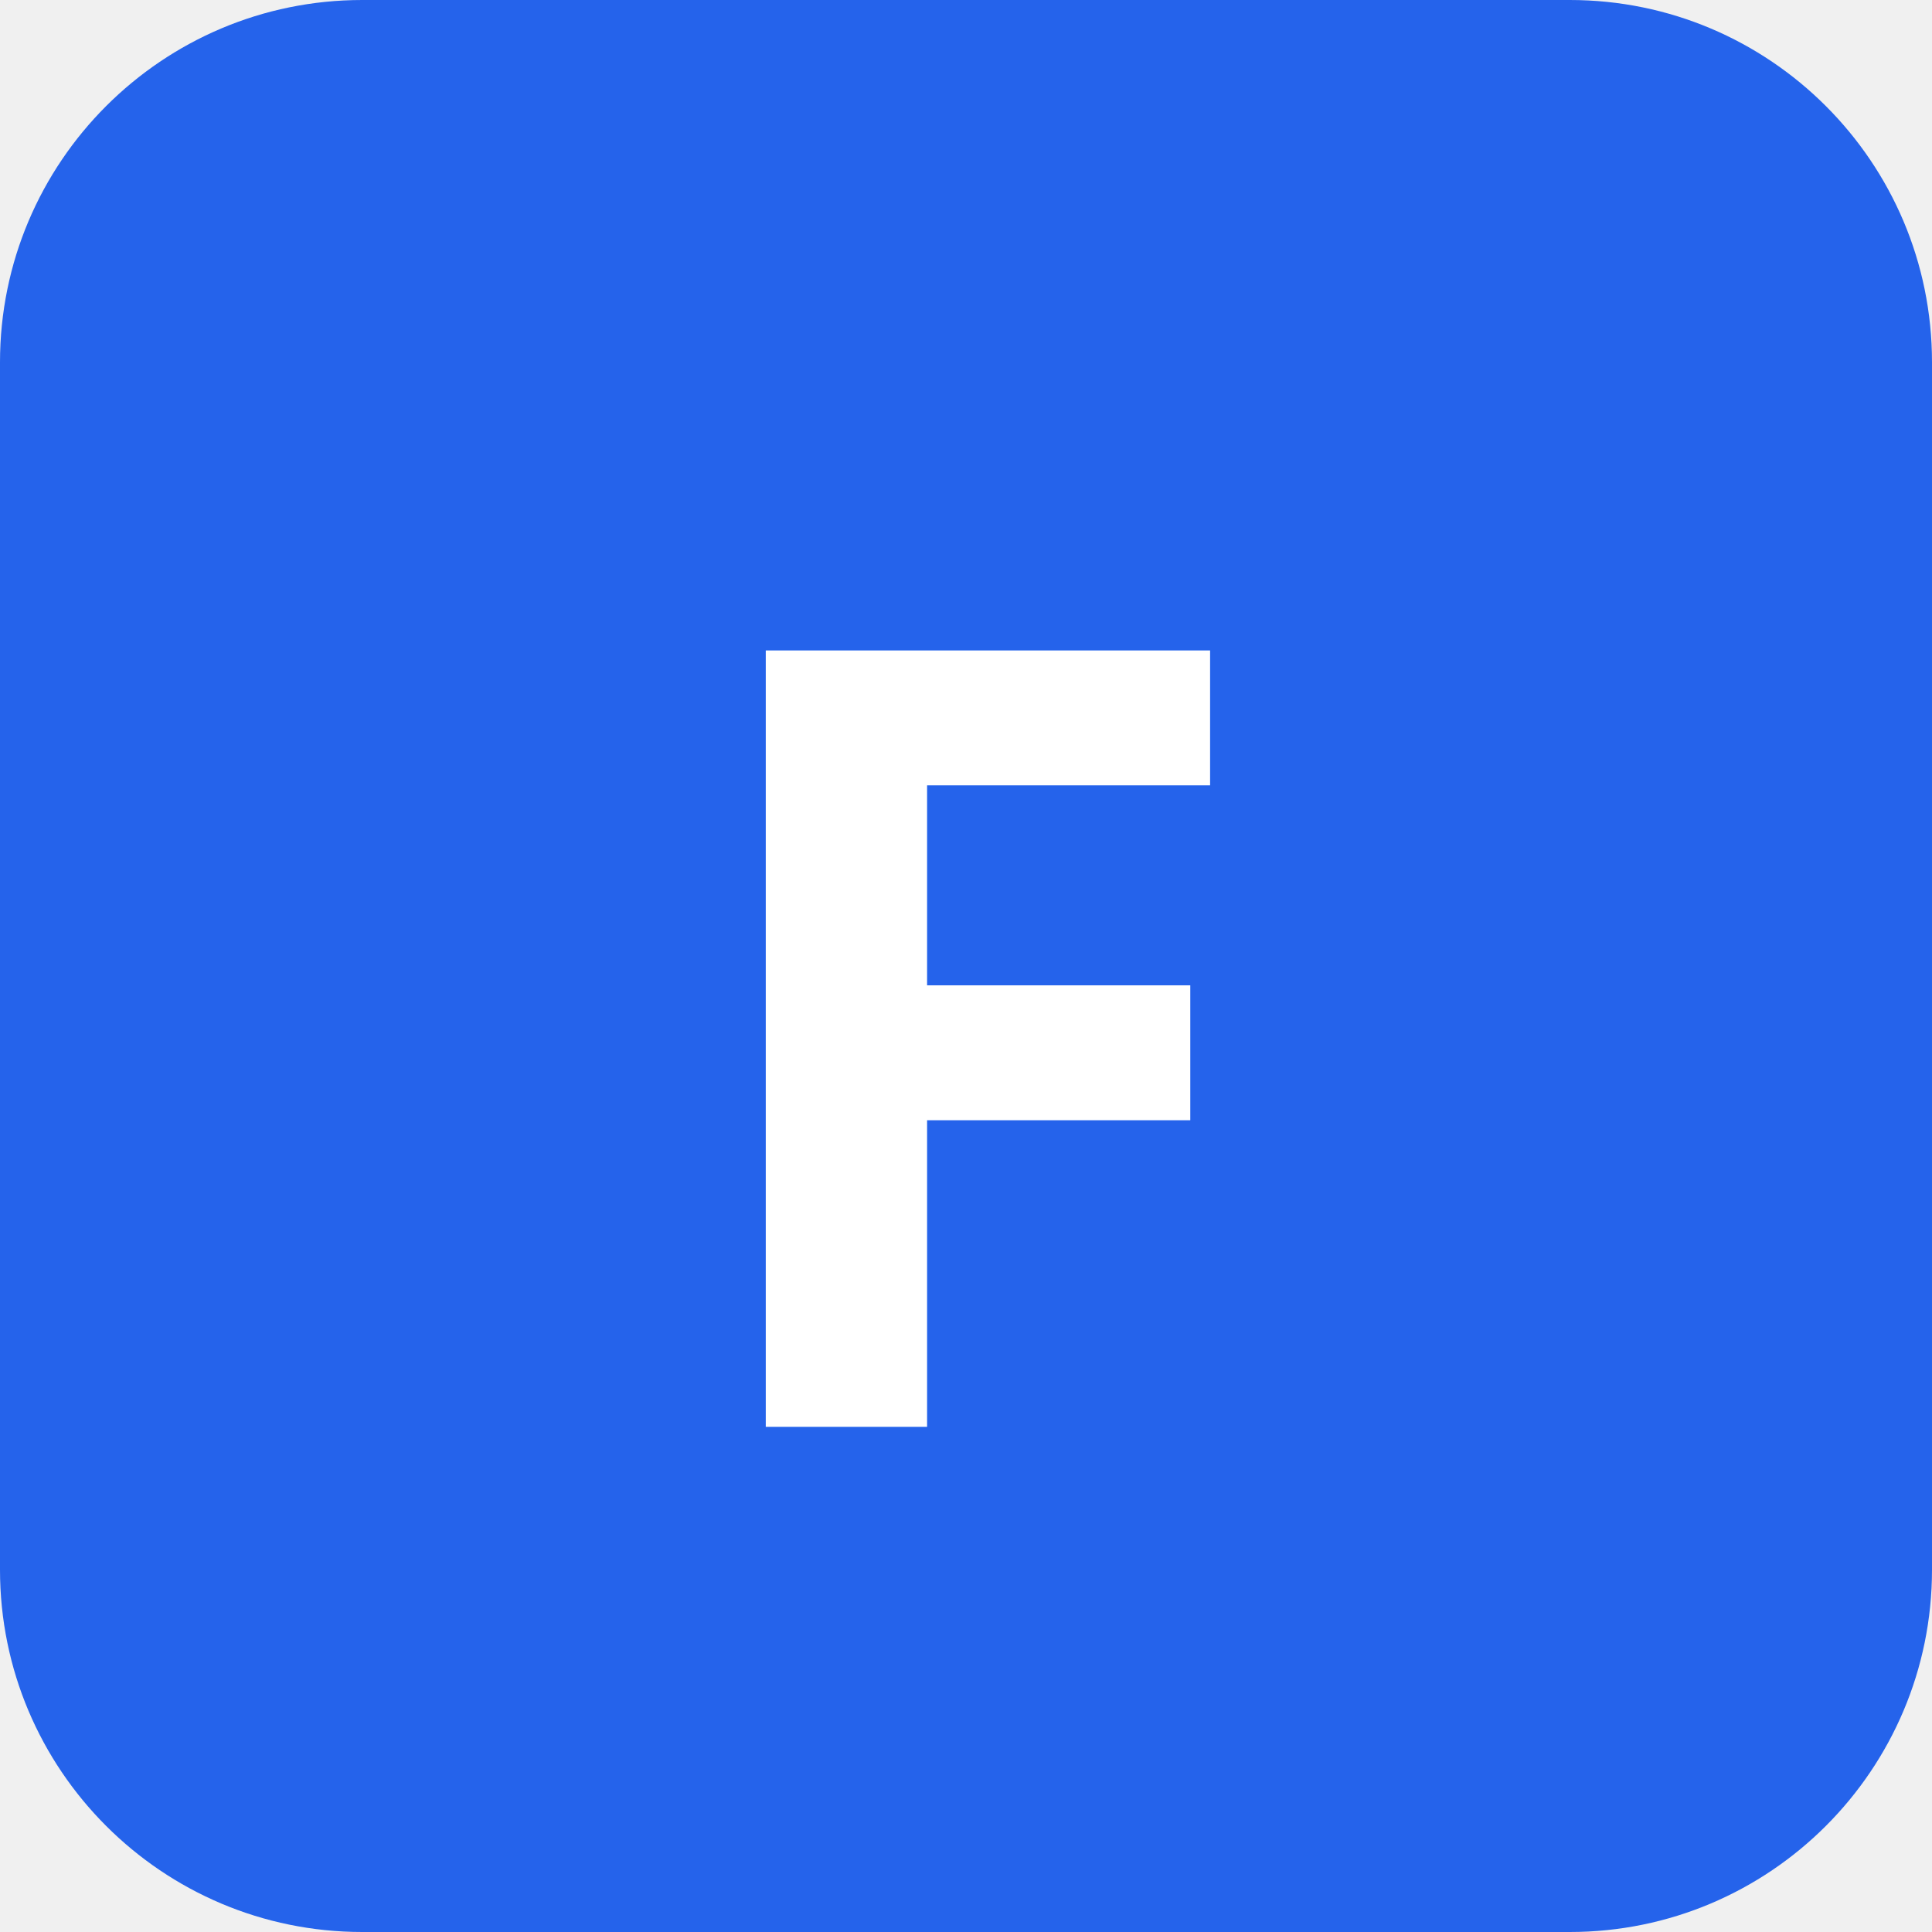
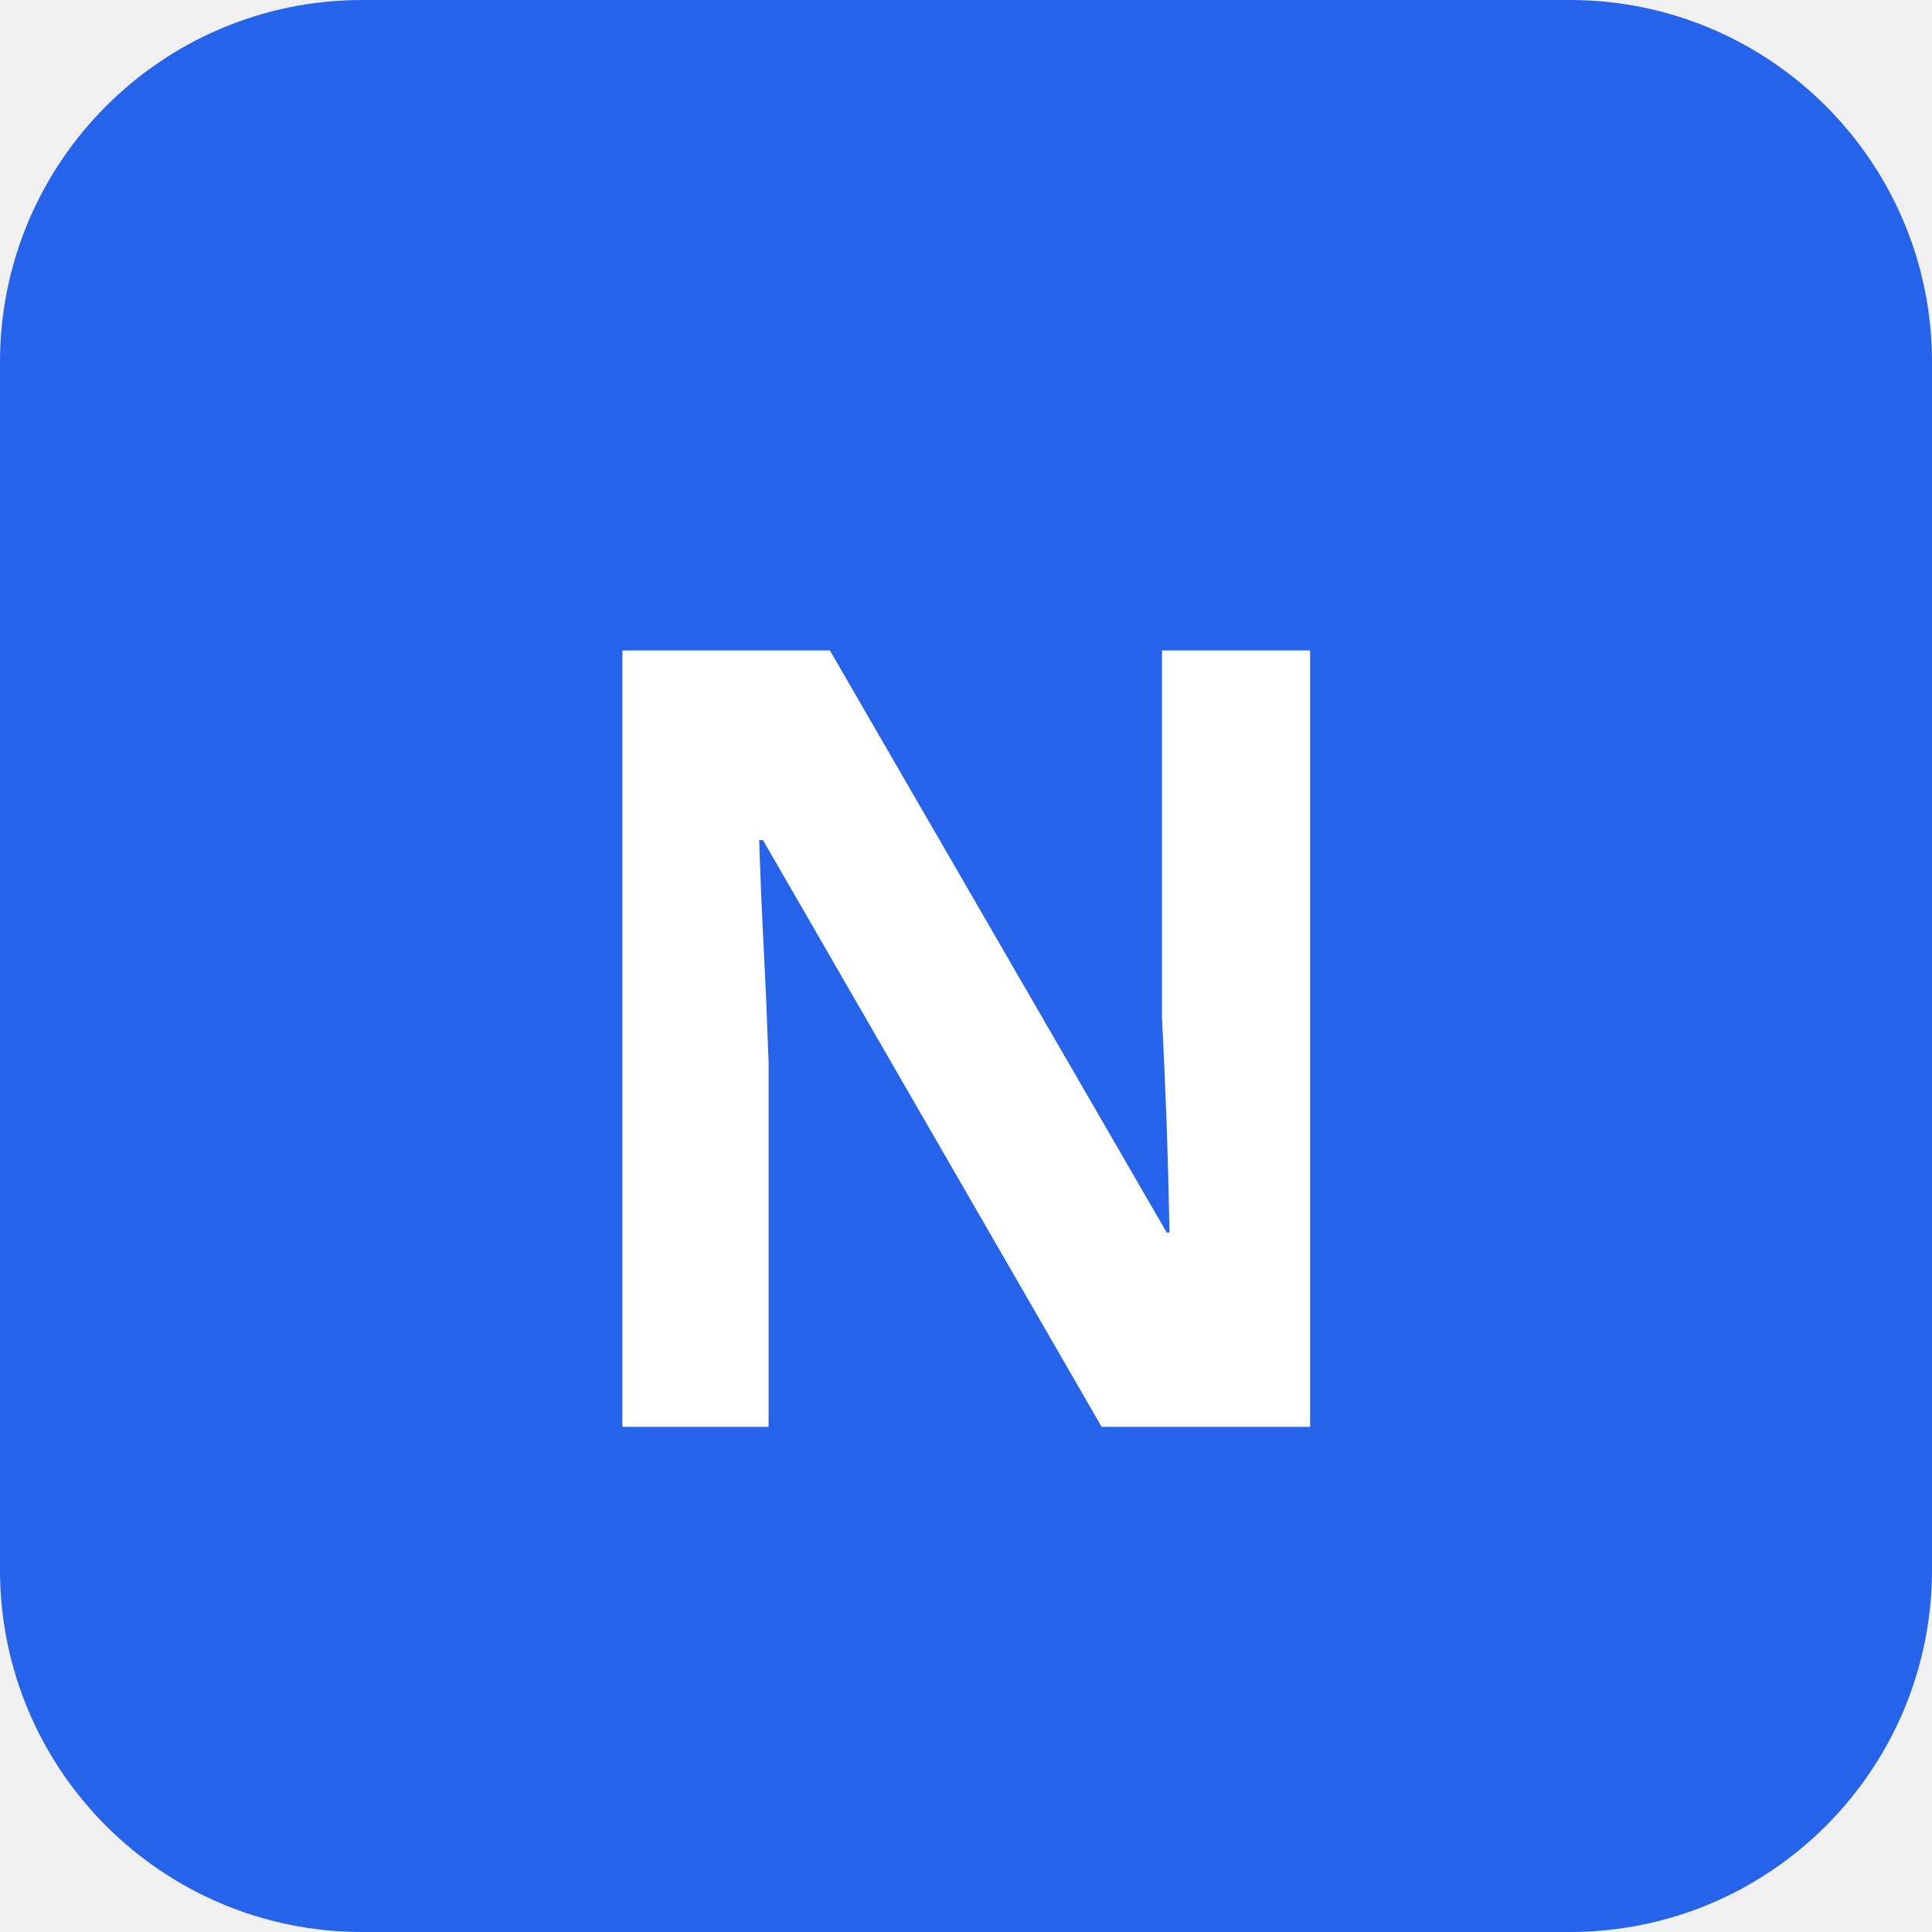
<svg xmlns="http://www.w3.org/2000/svg" viewBox="0 0 32 32" fill="none">
  <rect width="32" height="32" rx="6" fill="#2563eb" />
-   <text x="50%" y="54%" dominant-baseline="middle" text-anchor="middle" fill="white" font-family="system-ui, sans-serif" font-weight="700" font-size="18">F</text>
+   <text x="50%" y="54%" dominant-baseline="middle" text-anchor="middle" fill="white" font-family="system-ui, sans-serif" font-weight="700" font-size="18">N</text>
</svg>
